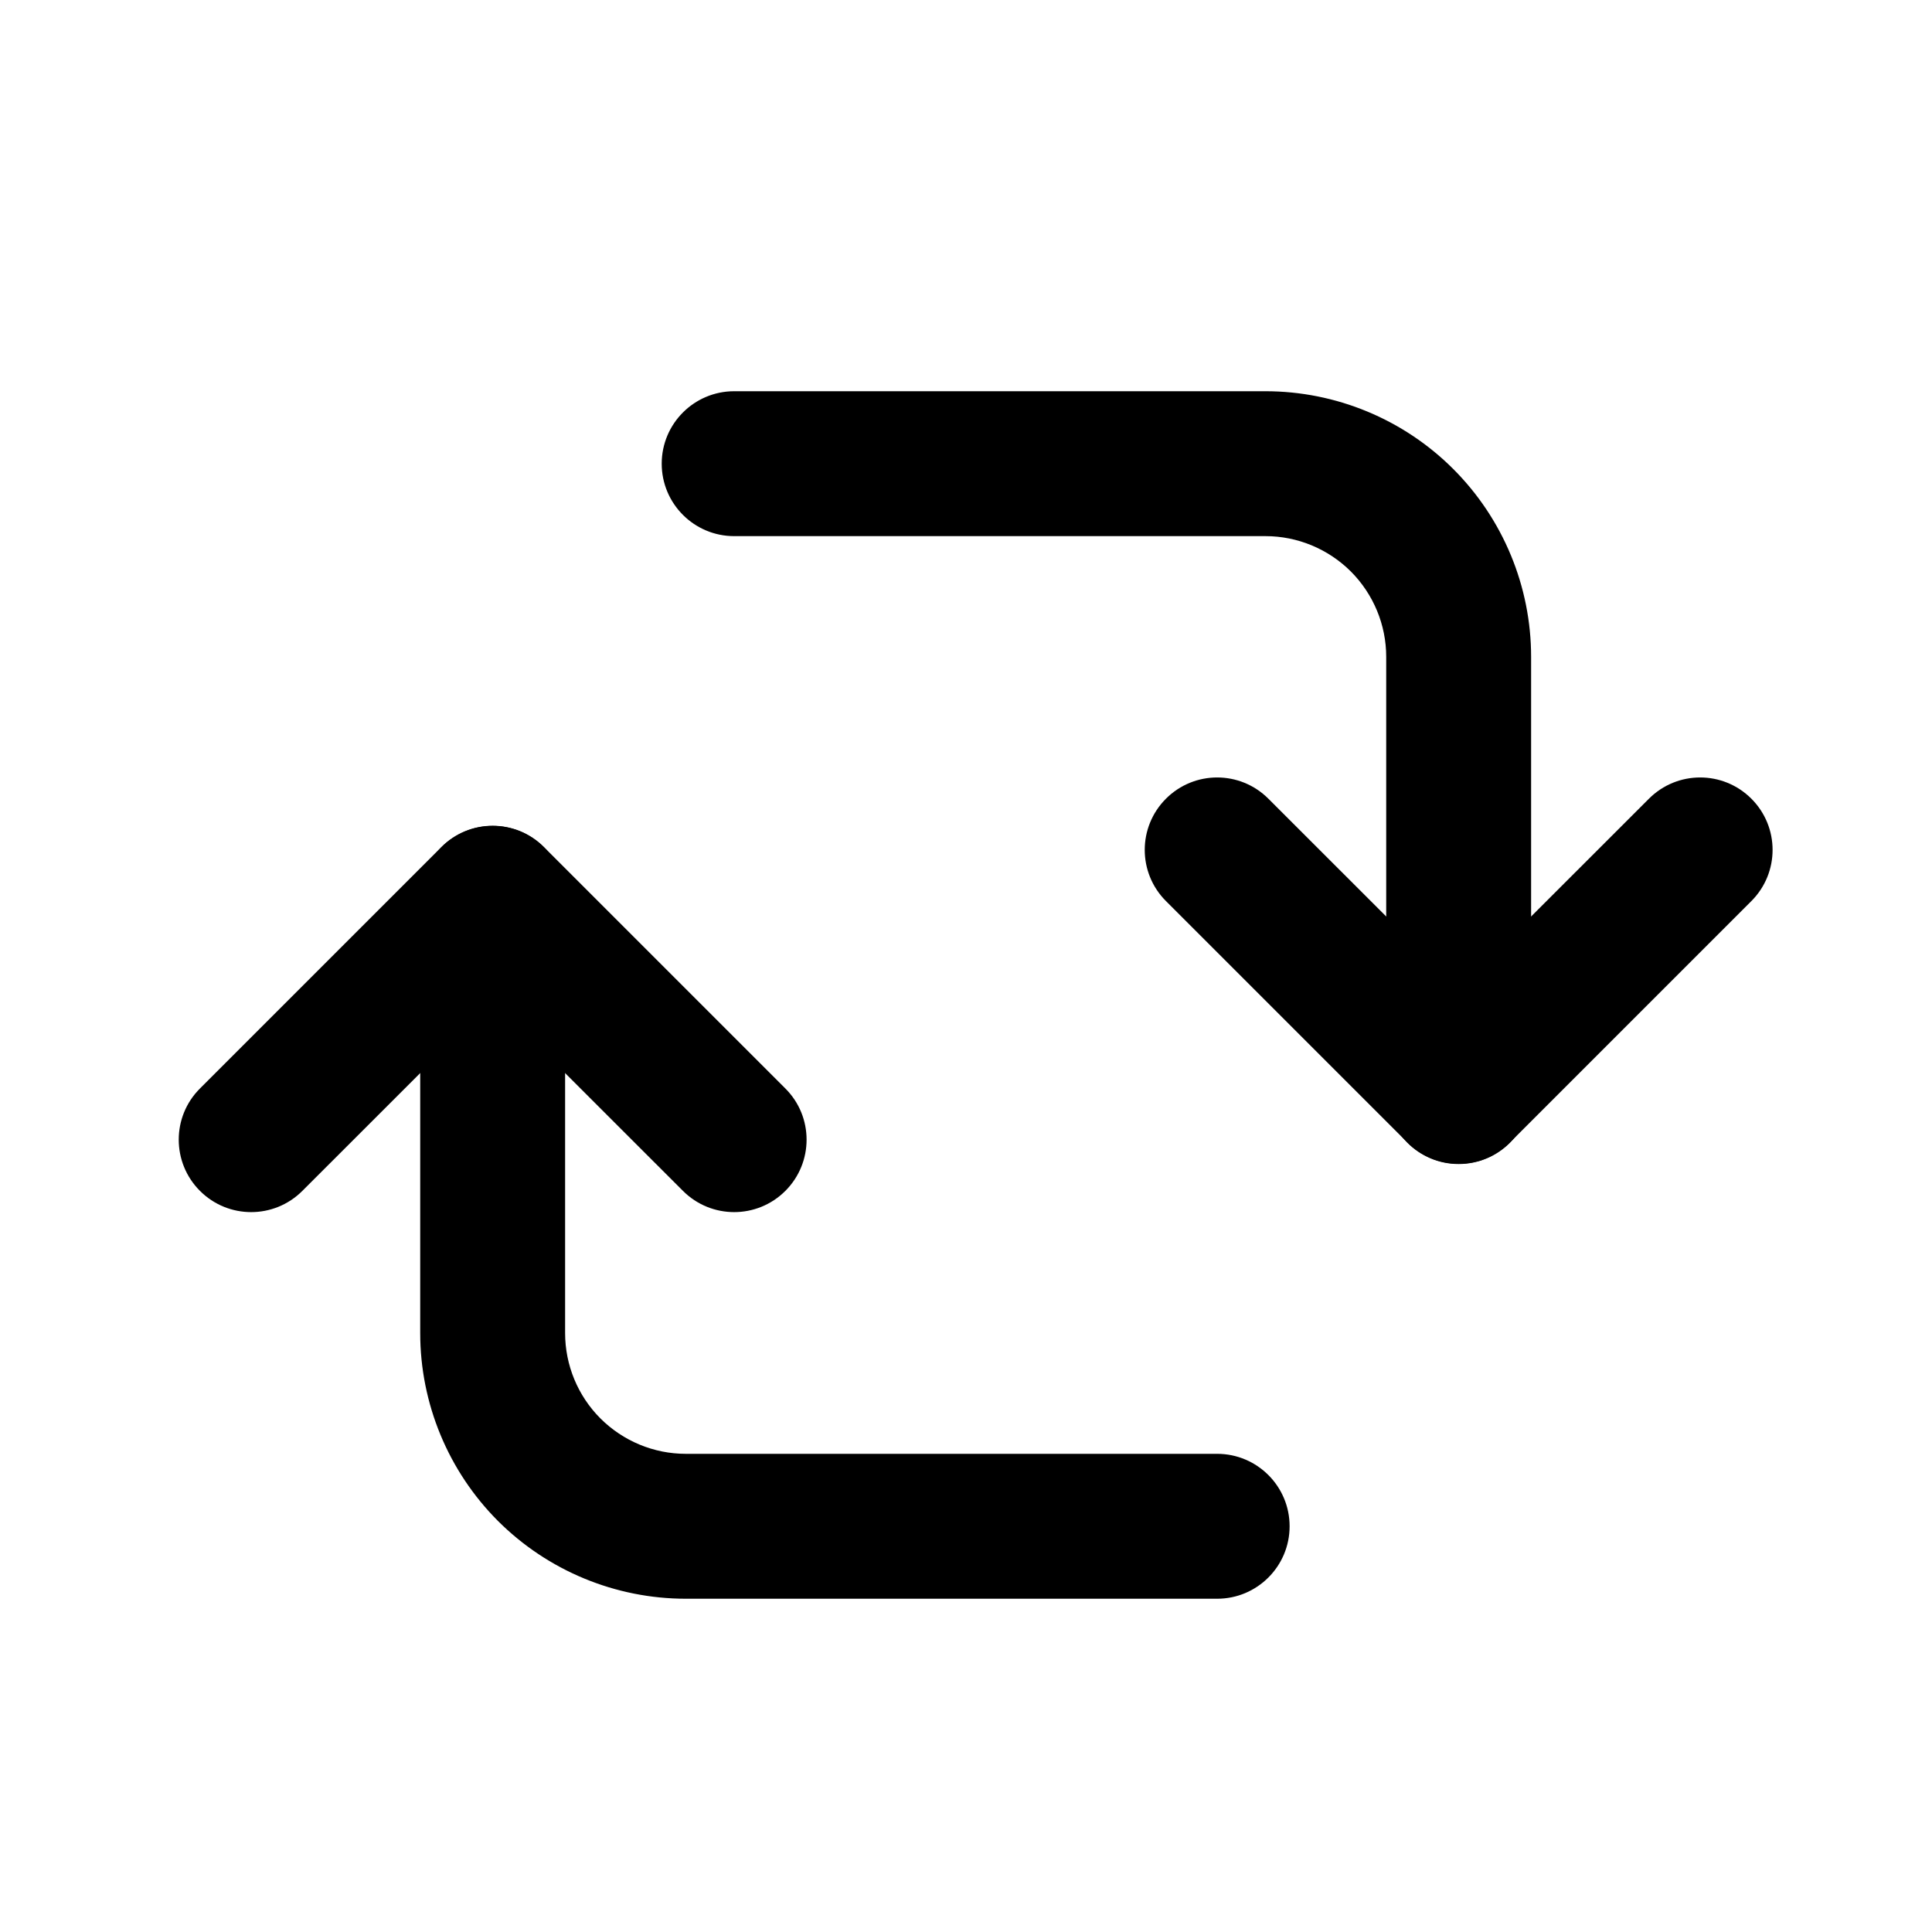
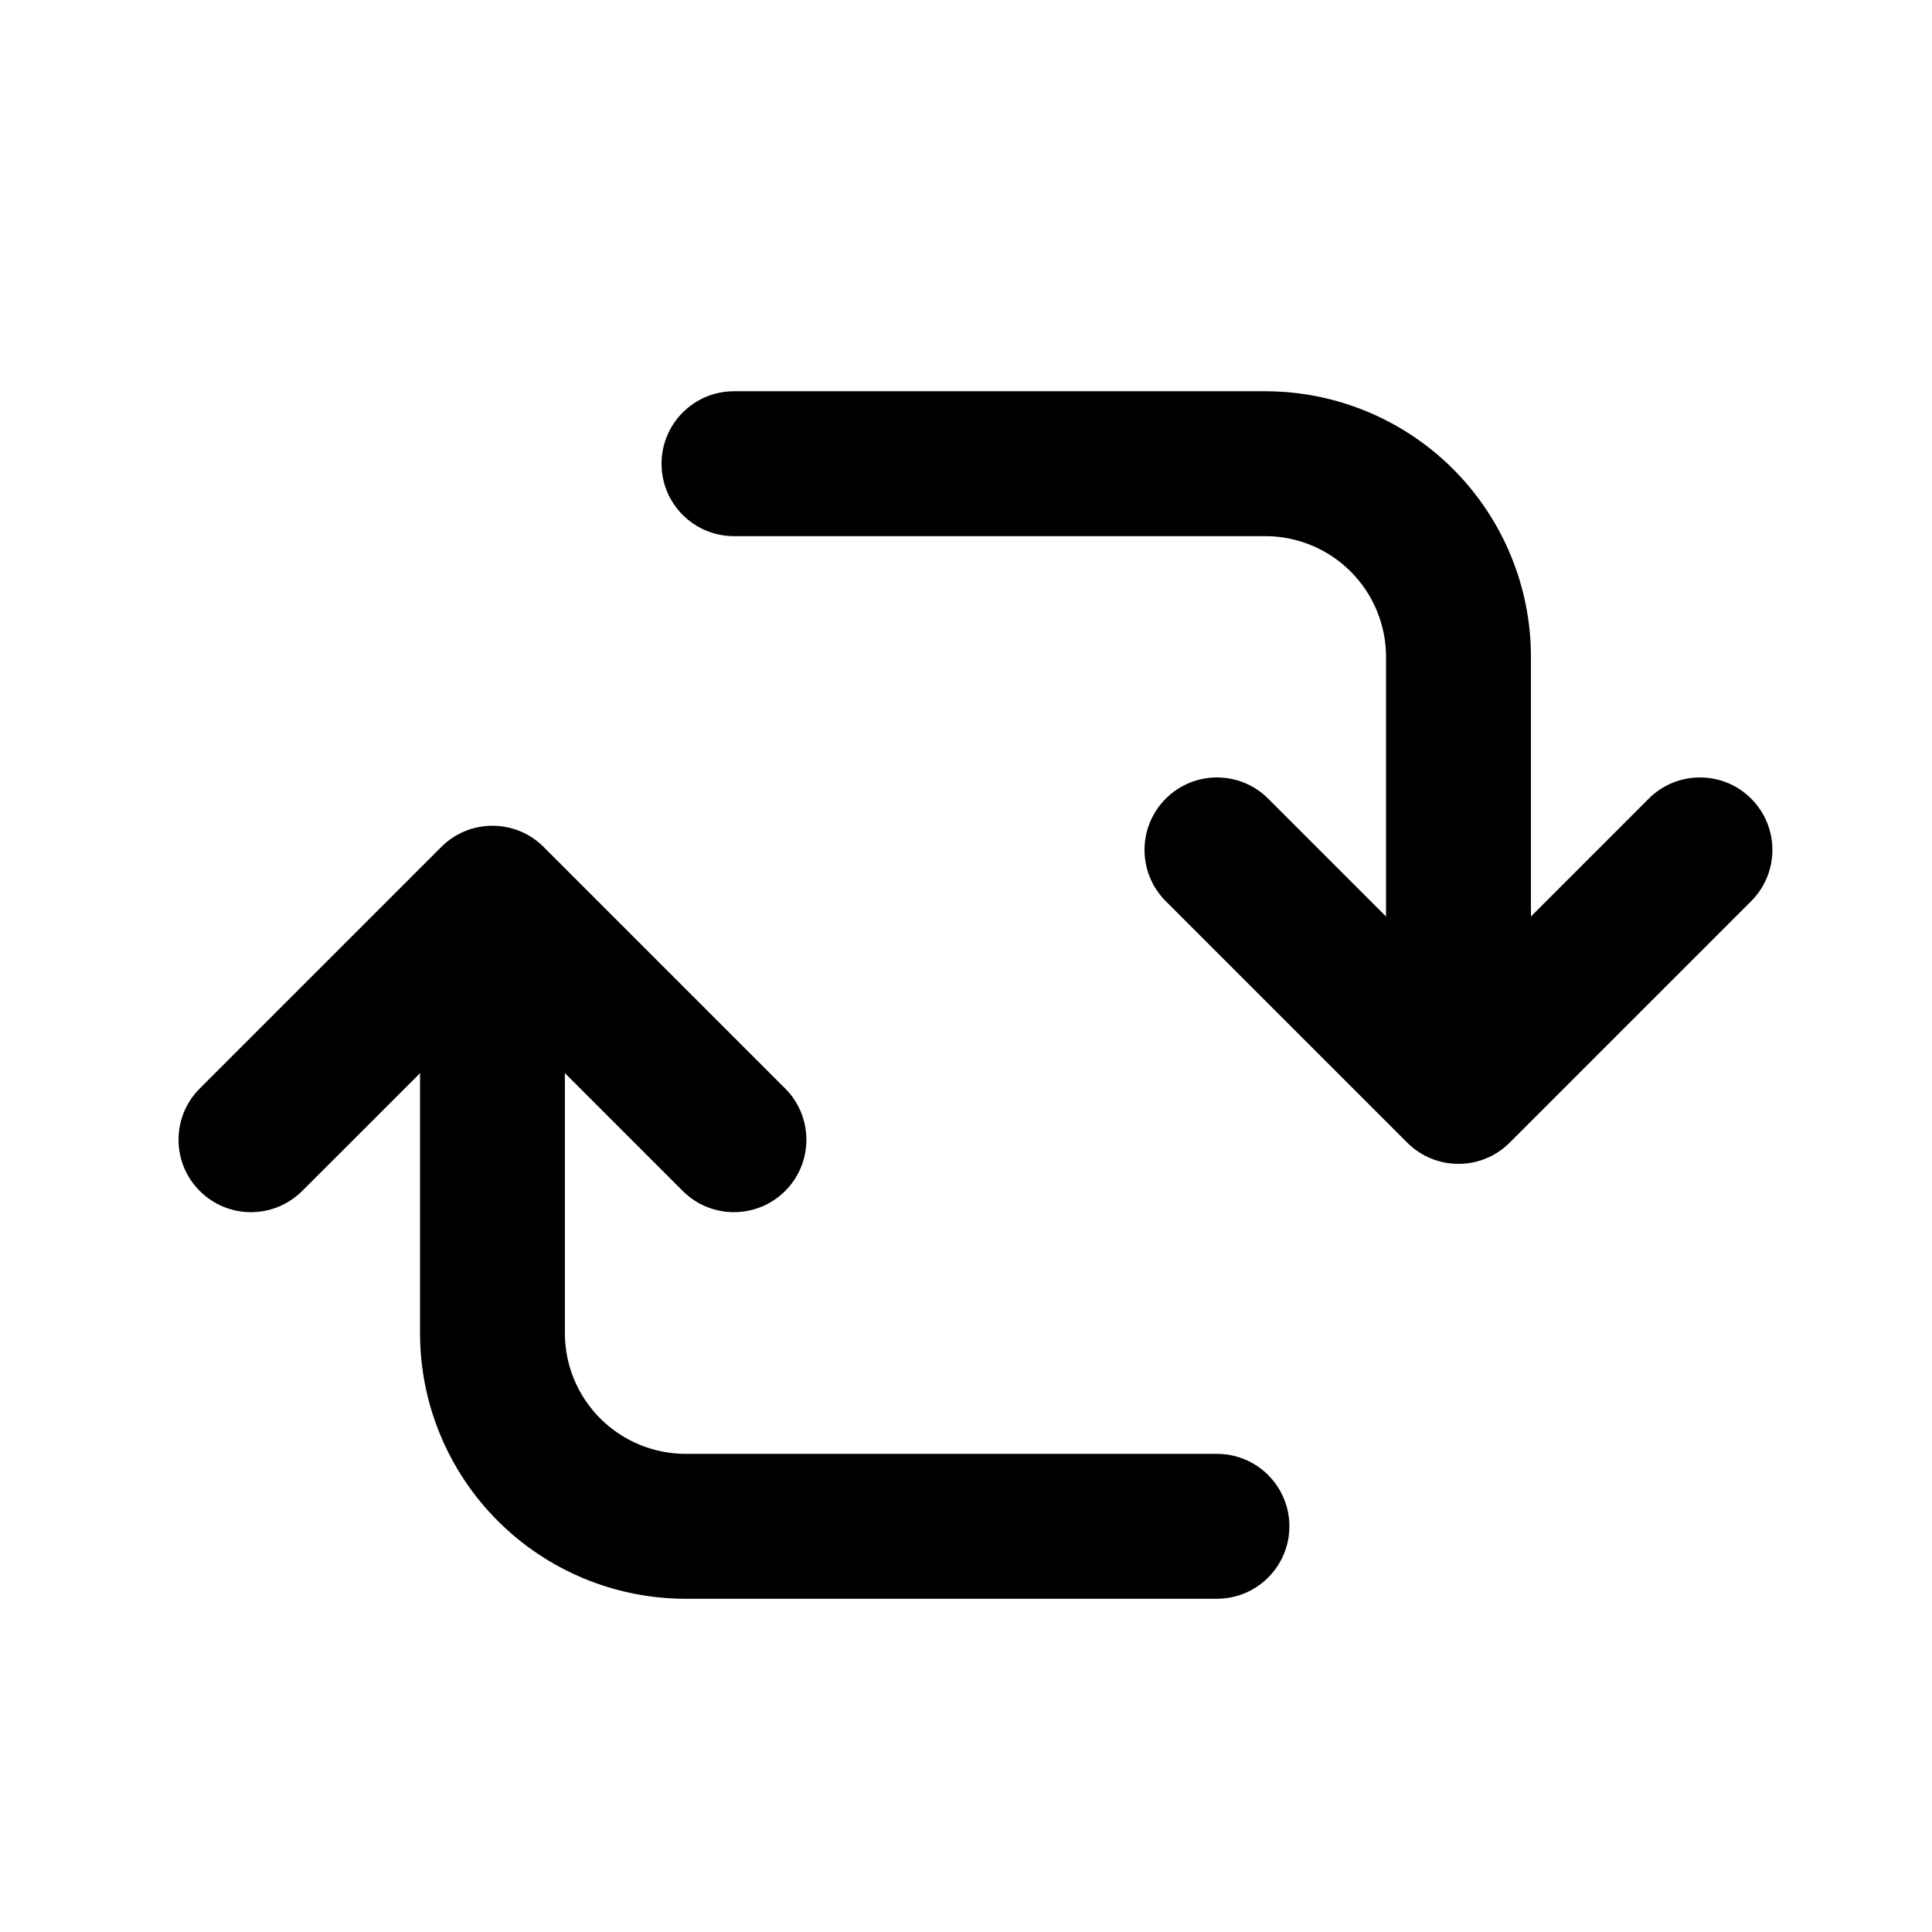
- <svg xmlns="http://www.w3.org/2000/svg" width="20" height="20" viewBox="0 0 20 20" fill="none">
-   <path fill-rule="evenodd" clip-rule="evenodd" d="M6.85 4.8C6.85 4.386 7.186 4.05 7.6 4.05H13.1C13.829 4.05 14.529 4.34 15.044 4.855C15.56 5.371 15.85 6.071 15.85 6.8V11.3C15.85 11.714 15.514 12.05 15.1 12.05C14.686 12.05 14.35 11.714 14.35 11.3V6.8C14.35 6.468 14.218 6.151 13.984 5.916C13.749 5.682 13.431 5.55 13.1 5.55H7.6C7.186 5.55 6.85 5.214 6.85 4.8Z" fill="currentColor" />
-   <path fill-rule="evenodd" clip-rule="evenodd" d="M5.1 8.55C5.514 8.55 5.85 8.886 5.85 9.3V13.8C5.85 14.132 5.982 14.45 6.216 14.684C6.451 14.918 6.768 15.05 7.1 15.05H12.6C13.014 15.05 13.35 15.386 13.35 15.8C13.35 16.214 13.014 16.55 12.6 16.55H7.1C6.371 16.55 5.671 16.26 5.155 15.745C4.64 15.229 4.35 14.529 4.35 13.8V9.3C4.35 8.886 4.686 8.55 5.1 8.55Z" fill="currentColor" />
-   <path fill-rule="evenodd" clip-rule="evenodd" d="M12.07 8.268C12.363 7.975 12.837 7.975 13.13 8.268L15.1 10.237L17.07 8.268C17.363 7.975 17.837 7.975 18.13 8.268C18.423 8.561 18.423 9.035 18.13 9.328L15.63 11.828C15.337 12.121 14.863 12.121 14.57 11.828L12.07 9.328C11.777 9.035 11.777 8.561 12.07 8.268Z" fill="currentColor" />
-   <path fill-rule="evenodd" clip-rule="evenodd" d="M4.57 8.768C4.863 8.475 5.337 8.475 5.63 8.768L8.13 11.268C8.423 11.56 8.423 12.035 8.13 12.328C7.837 12.621 7.363 12.621 7.07 12.328L5.1 10.359L3.13 12.328C2.837 12.621 2.363 12.621 2.07 12.328C1.777 12.035 1.777 11.56 2.07 11.268L4.57 8.768Z" fill="currentColor" />
+ <svg xmlns="http://www.w3.org/2000/svg" width="39" height="39" viewBox="0 0 39 39" fill="none">
+   <path d="M14.816 7.898C14.008 7.898 13.354 8.553 13.354 9.361C13.354 10.168 14.008 10.823 14.816 10.823H25.541C26.188 10.823 26.807 11.08 27.265 11.537C27.722 11.994 27.979 12.614 27.979 13.261V18.501L25.6 16.122C25.029 15.551 24.103 15.551 23.532 16.122C22.961 16.694 22.961 17.62 23.532 18.191L28.407 23.066C28.978 23.637 29.904 23.637 30.475 23.066L35.35 18.191C35.921 17.62 35.921 16.694 35.35 16.122C34.779 15.551 33.853 15.551 33.282 16.122L30.904 18.501L30.904 13.261C30.904 11.838 30.338 10.474 29.333 9.469C28.327 8.463 26.963 7.898 25.541 7.898H14.816Z" fill="currentColor" />
+   <path d="M8.479 21.663L6.1 24.041C5.529 24.612 4.603 24.612 4.032 24.041C3.461 23.47 3.461 22.544 4.032 21.973L8.907 17.098C9.478 16.526 10.404 16.526 10.975 17.098L15.85 21.973C16.421 22.544 16.421 23.47 15.85 24.041C15.279 24.612 14.353 24.612 13.782 24.041L11.403 21.662V26.911C11.403 27.557 11.66 28.177 12.117 28.634C12.575 29.091 13.195 29.348 13.841 29.348H24.566C25.374 29.348 26.028 30.003 26.028 30.811C26.028 31.618 25.374 32.273 24.566 32.273H13.841C12.419 32.273 11.055 31.708 10.049 30.702C9.043 29.697 8.479 28.333 8.479 26.911V21.663Z" fill="currentColor" />
</svg>
